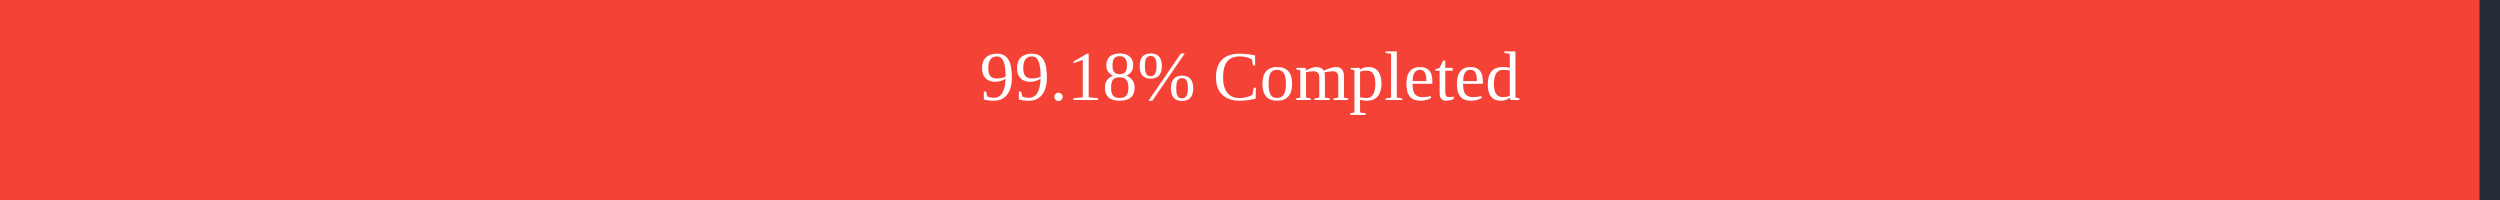
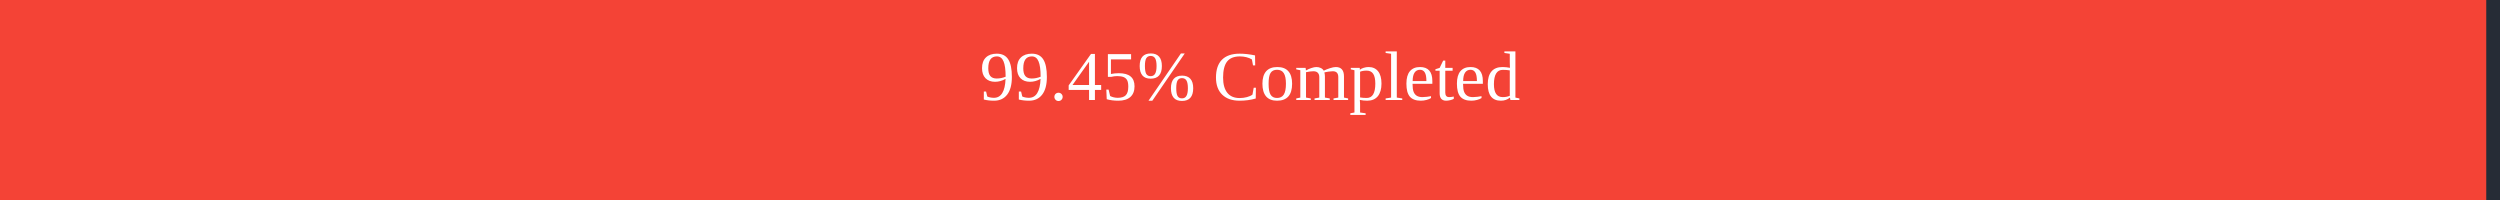
<svg xmlns="http://www.w3.org/2000/svg" width="500" height="40">
  <rect x="0" y="0" width="500" height="40" fill="#262C36" />
-   <rect x="0" y="0" width="495.9" height="40" fill="#f44336" />
+   <rect x="0" y="0" width="497.25" height="40" fill="#f44336" />
  <text x="250" y="20" text-anchor="middle" alignment-baseline="middle" font-size="14" fill="white">
-         99.18% Completed
+         99.45% Completed
      </text>
</svg>
